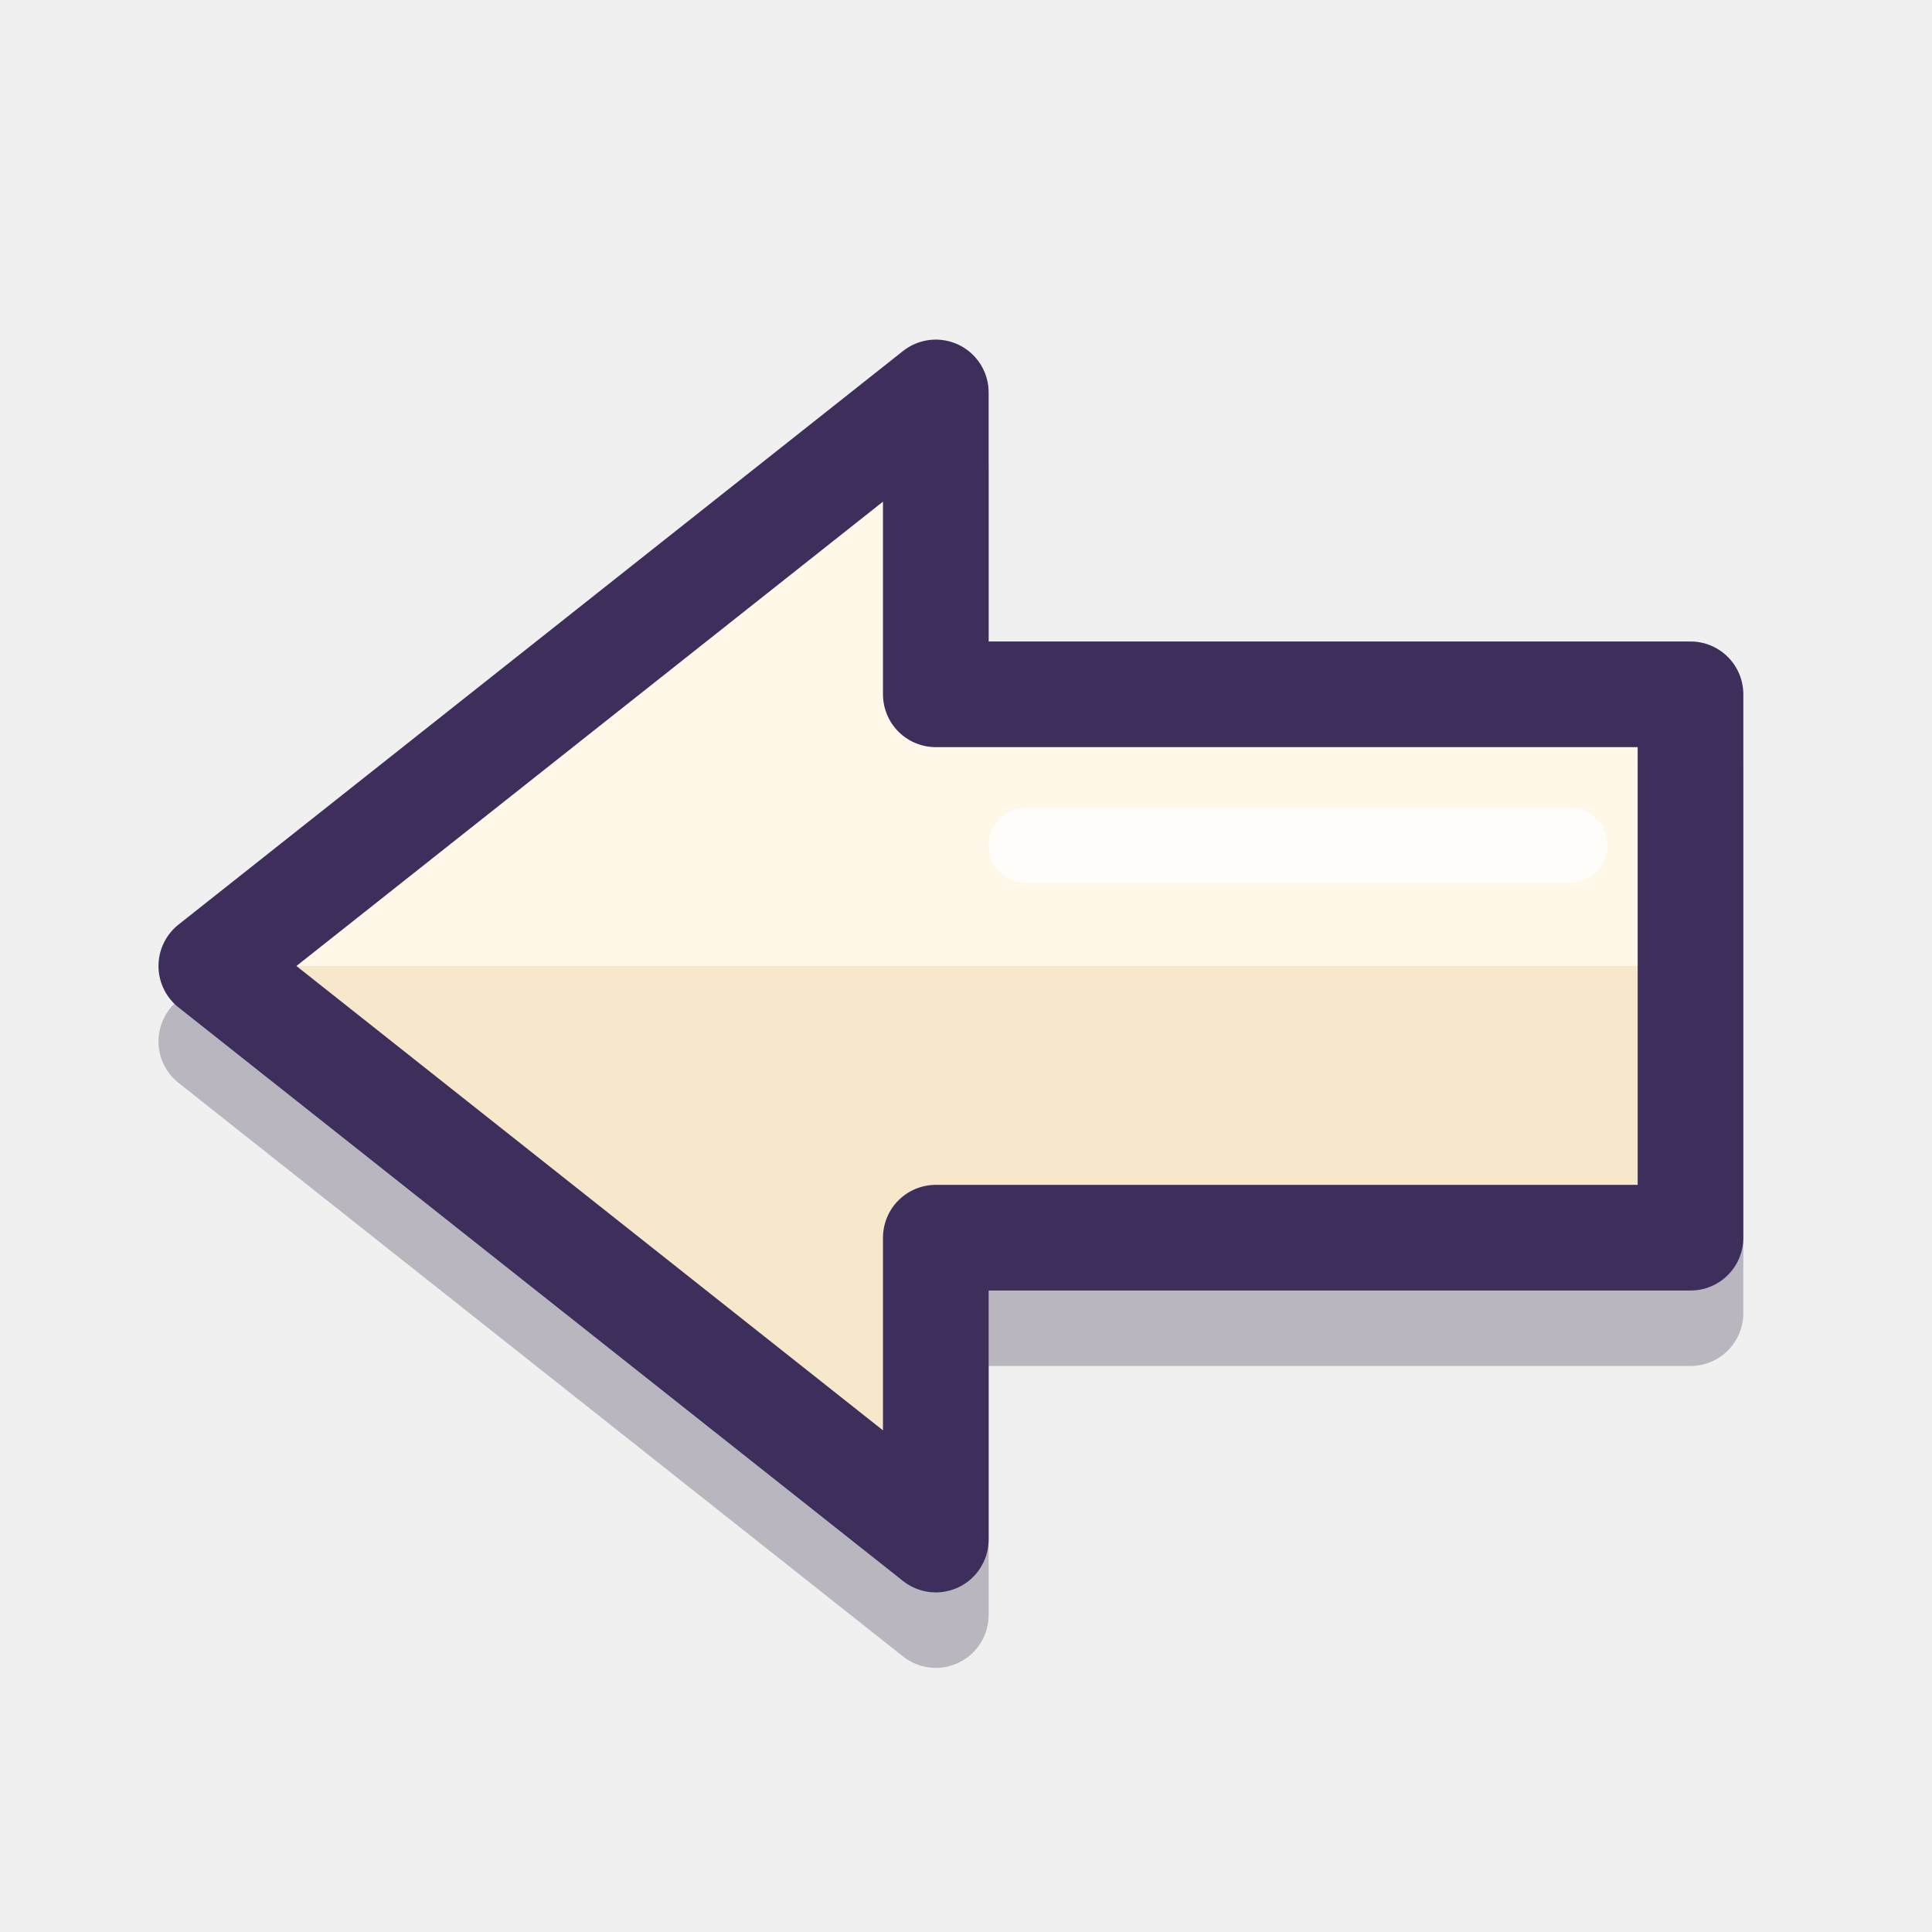
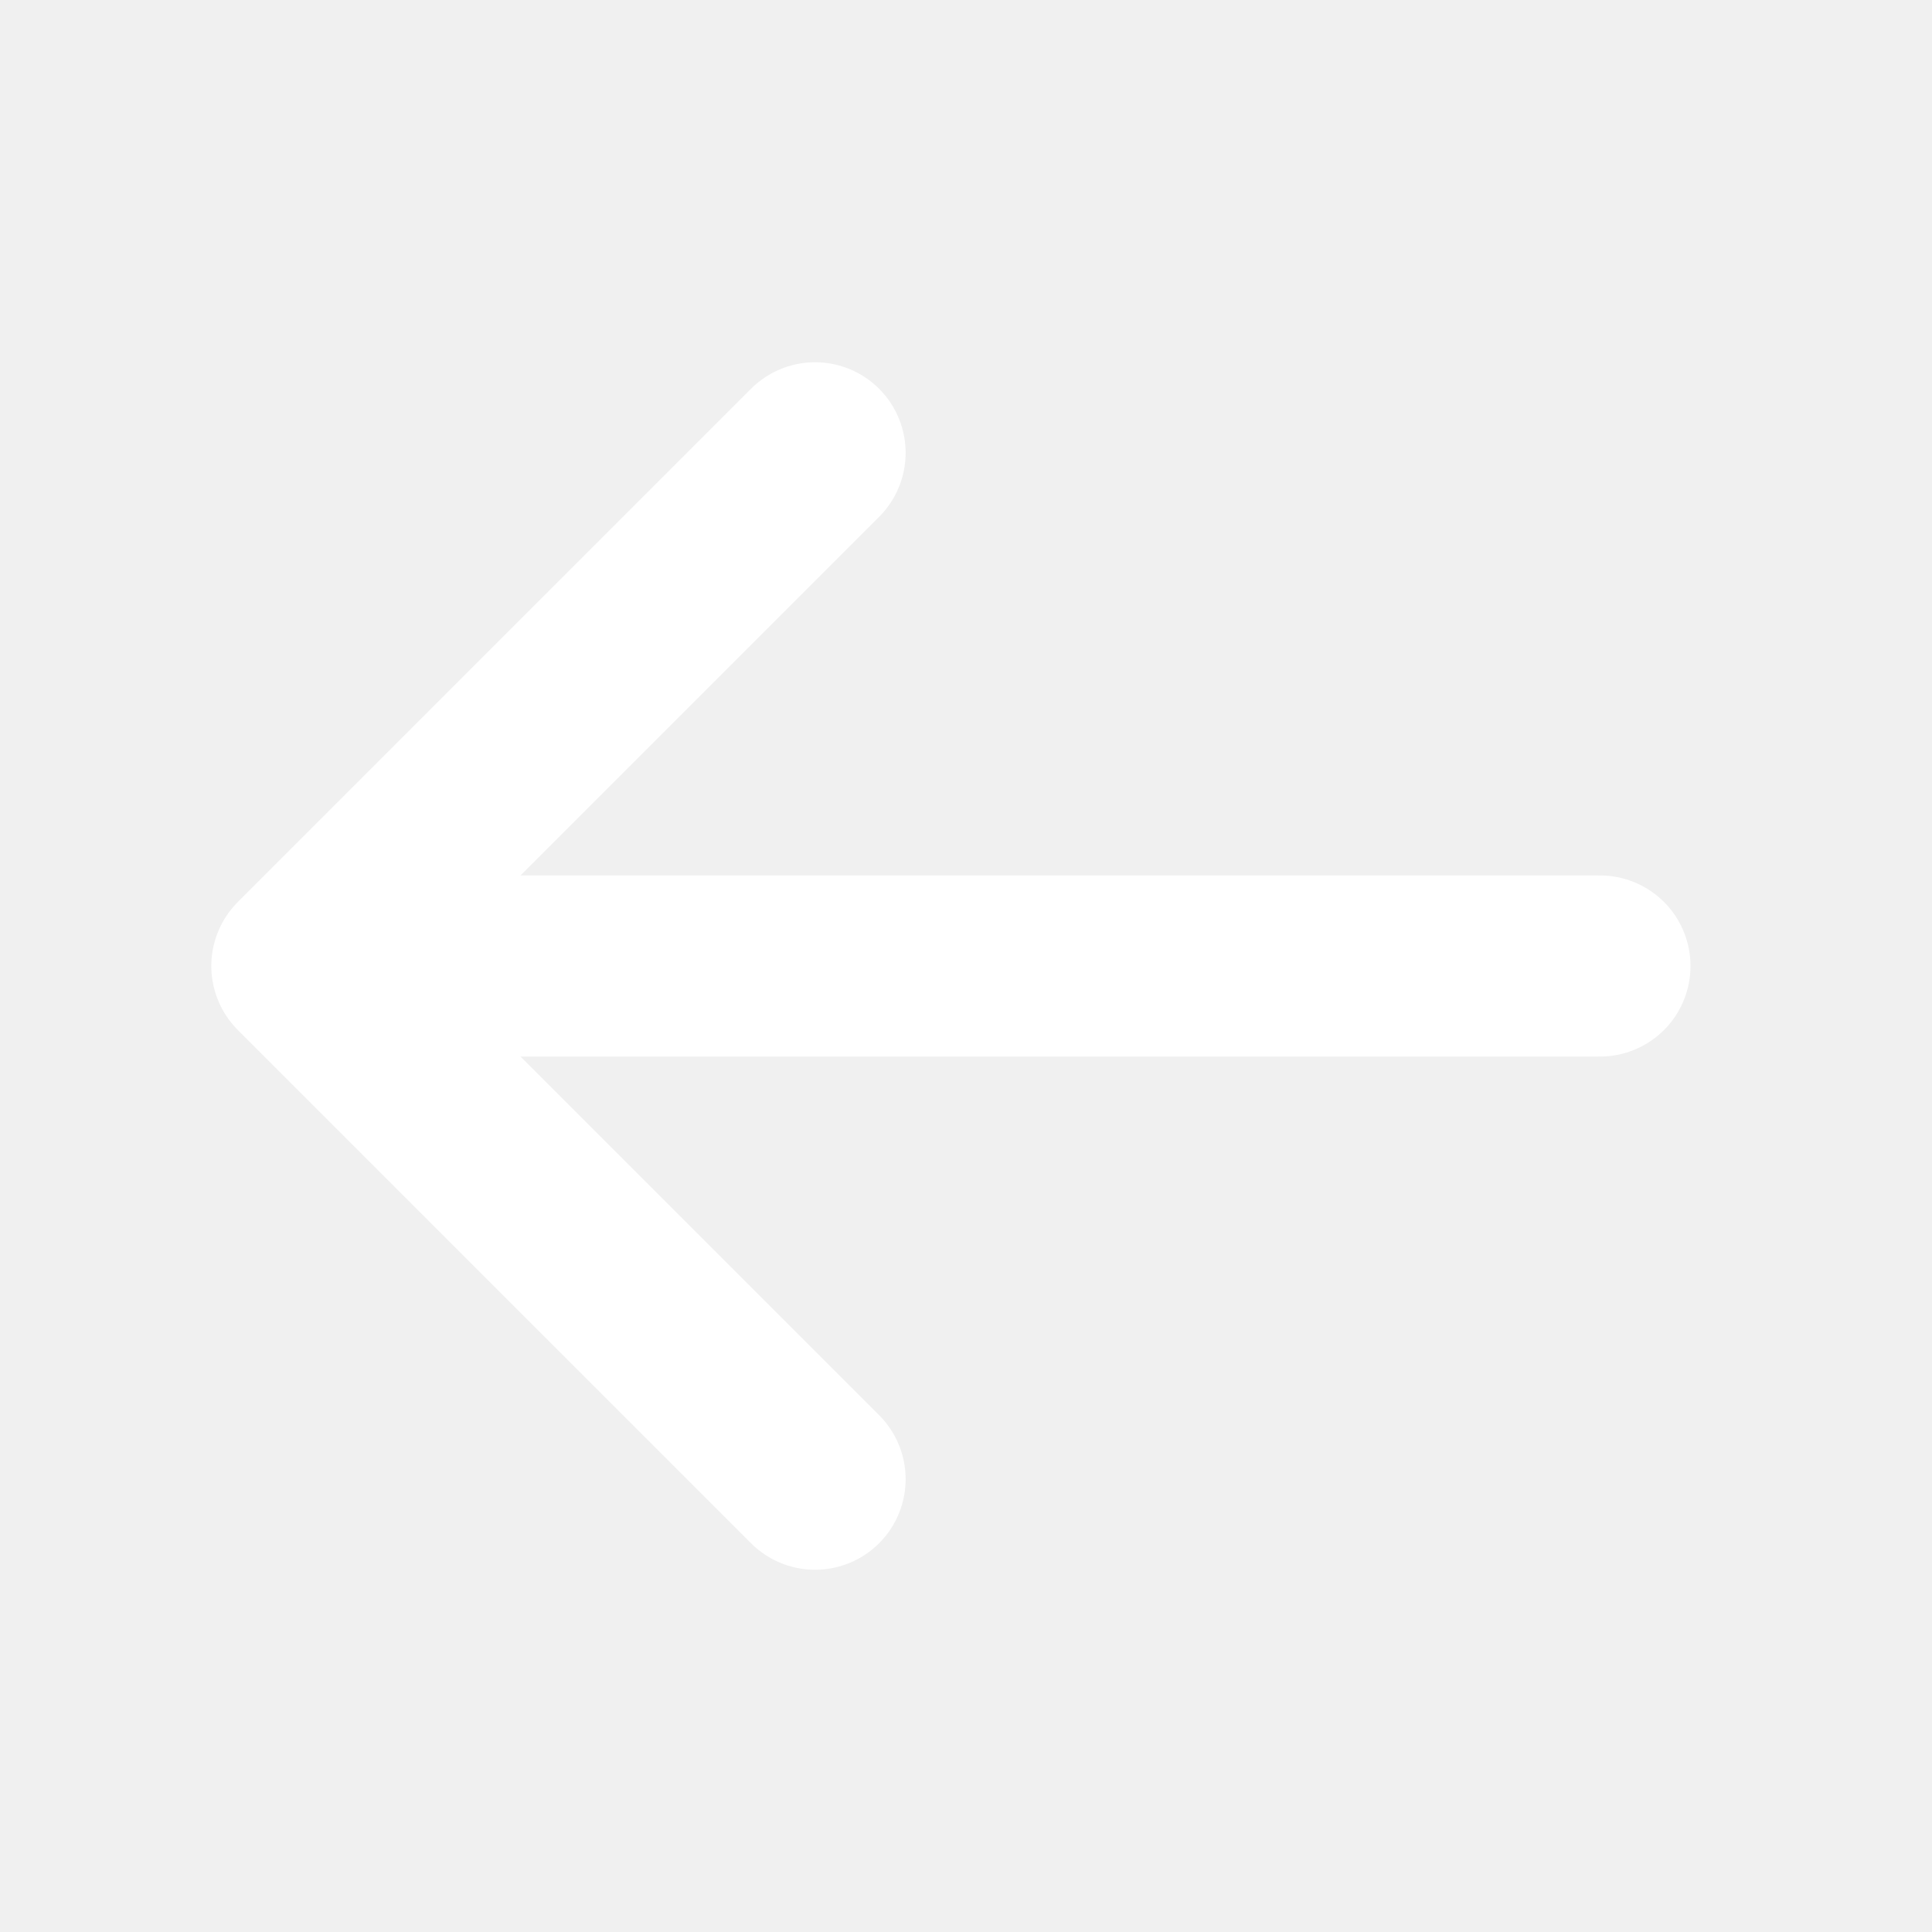
<svg xmlns="http://www.w3.org/2000/svg" width="256" height="256" viewBox="0 0 128 128">
-   <g transform="translate(0,5)" opacity="0.28" fill="#2B2142" stroke="#2B2142" stroke-width="7" stroke-linejoin="round" stroke-linecap="round">
-     <path d="M112 46 H62 V26 L14 64 L62 102 V82 H112 Z" />
-   </g>
-   <path d="M112 46 H62 V26 L14 64 L62 102 V82 H112 Z" fill="#FFF7E8" />
-   <path d="M112 64 V82 H62 V102 L14 64 Z" fill="#F7E8CC" />
-   <path d="M112 46 H62 V26 L14 64 L62 102 V82 H112 Z" fill="none" stroke="#3D2E5C" stroke-width="7" stroke-linejoin="round" stroke-linecap="round" />
-   <path d="M104 56 H68" fill="none" stroke="#FFFFFF" stroke-opacity="0.75" stroke-width="5" stroke-linecap="round" />
+   <path d="M54 30 L20 64 L54 98" fill="none" stroke="#FFFFFF" stroke-width="12" stroke-linecap="round" stroke-linejoin="round" />
+   <path d="M22 64 H106" fill="none" stroke="#FFFFFF" stroke-width="12" stroke-linecap="round" stroke-linejoin="round" />
</svg>
